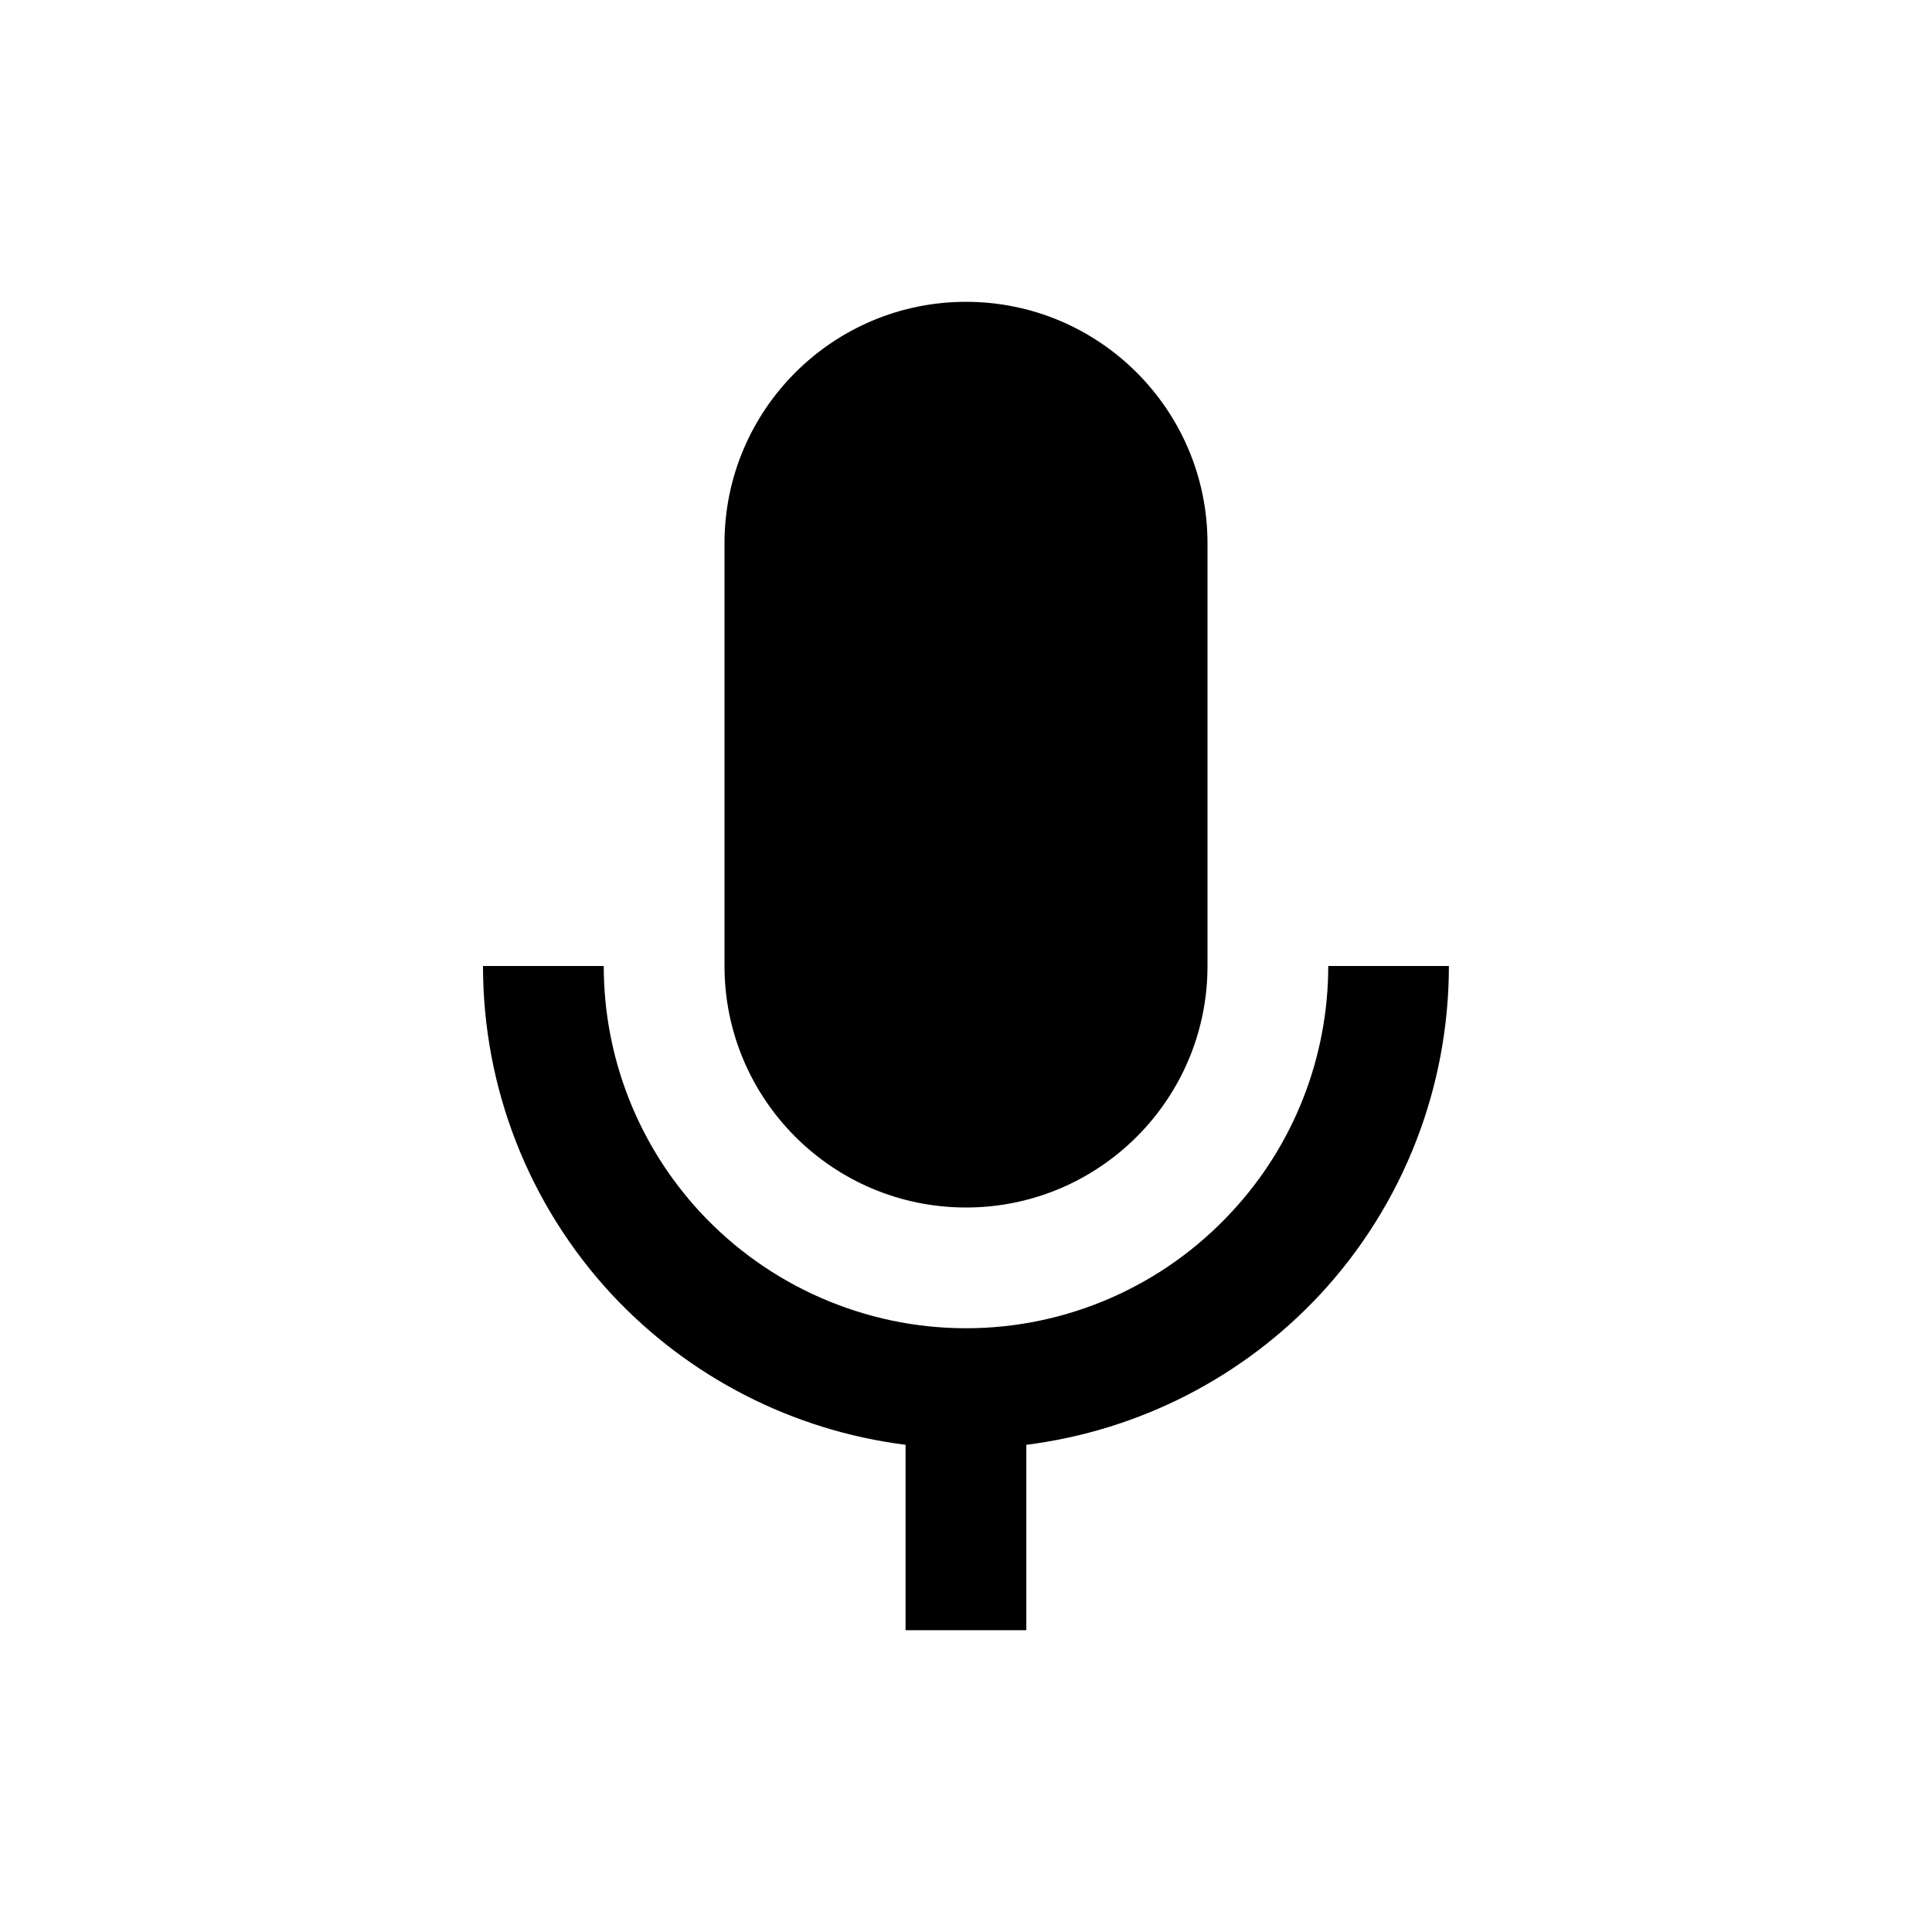
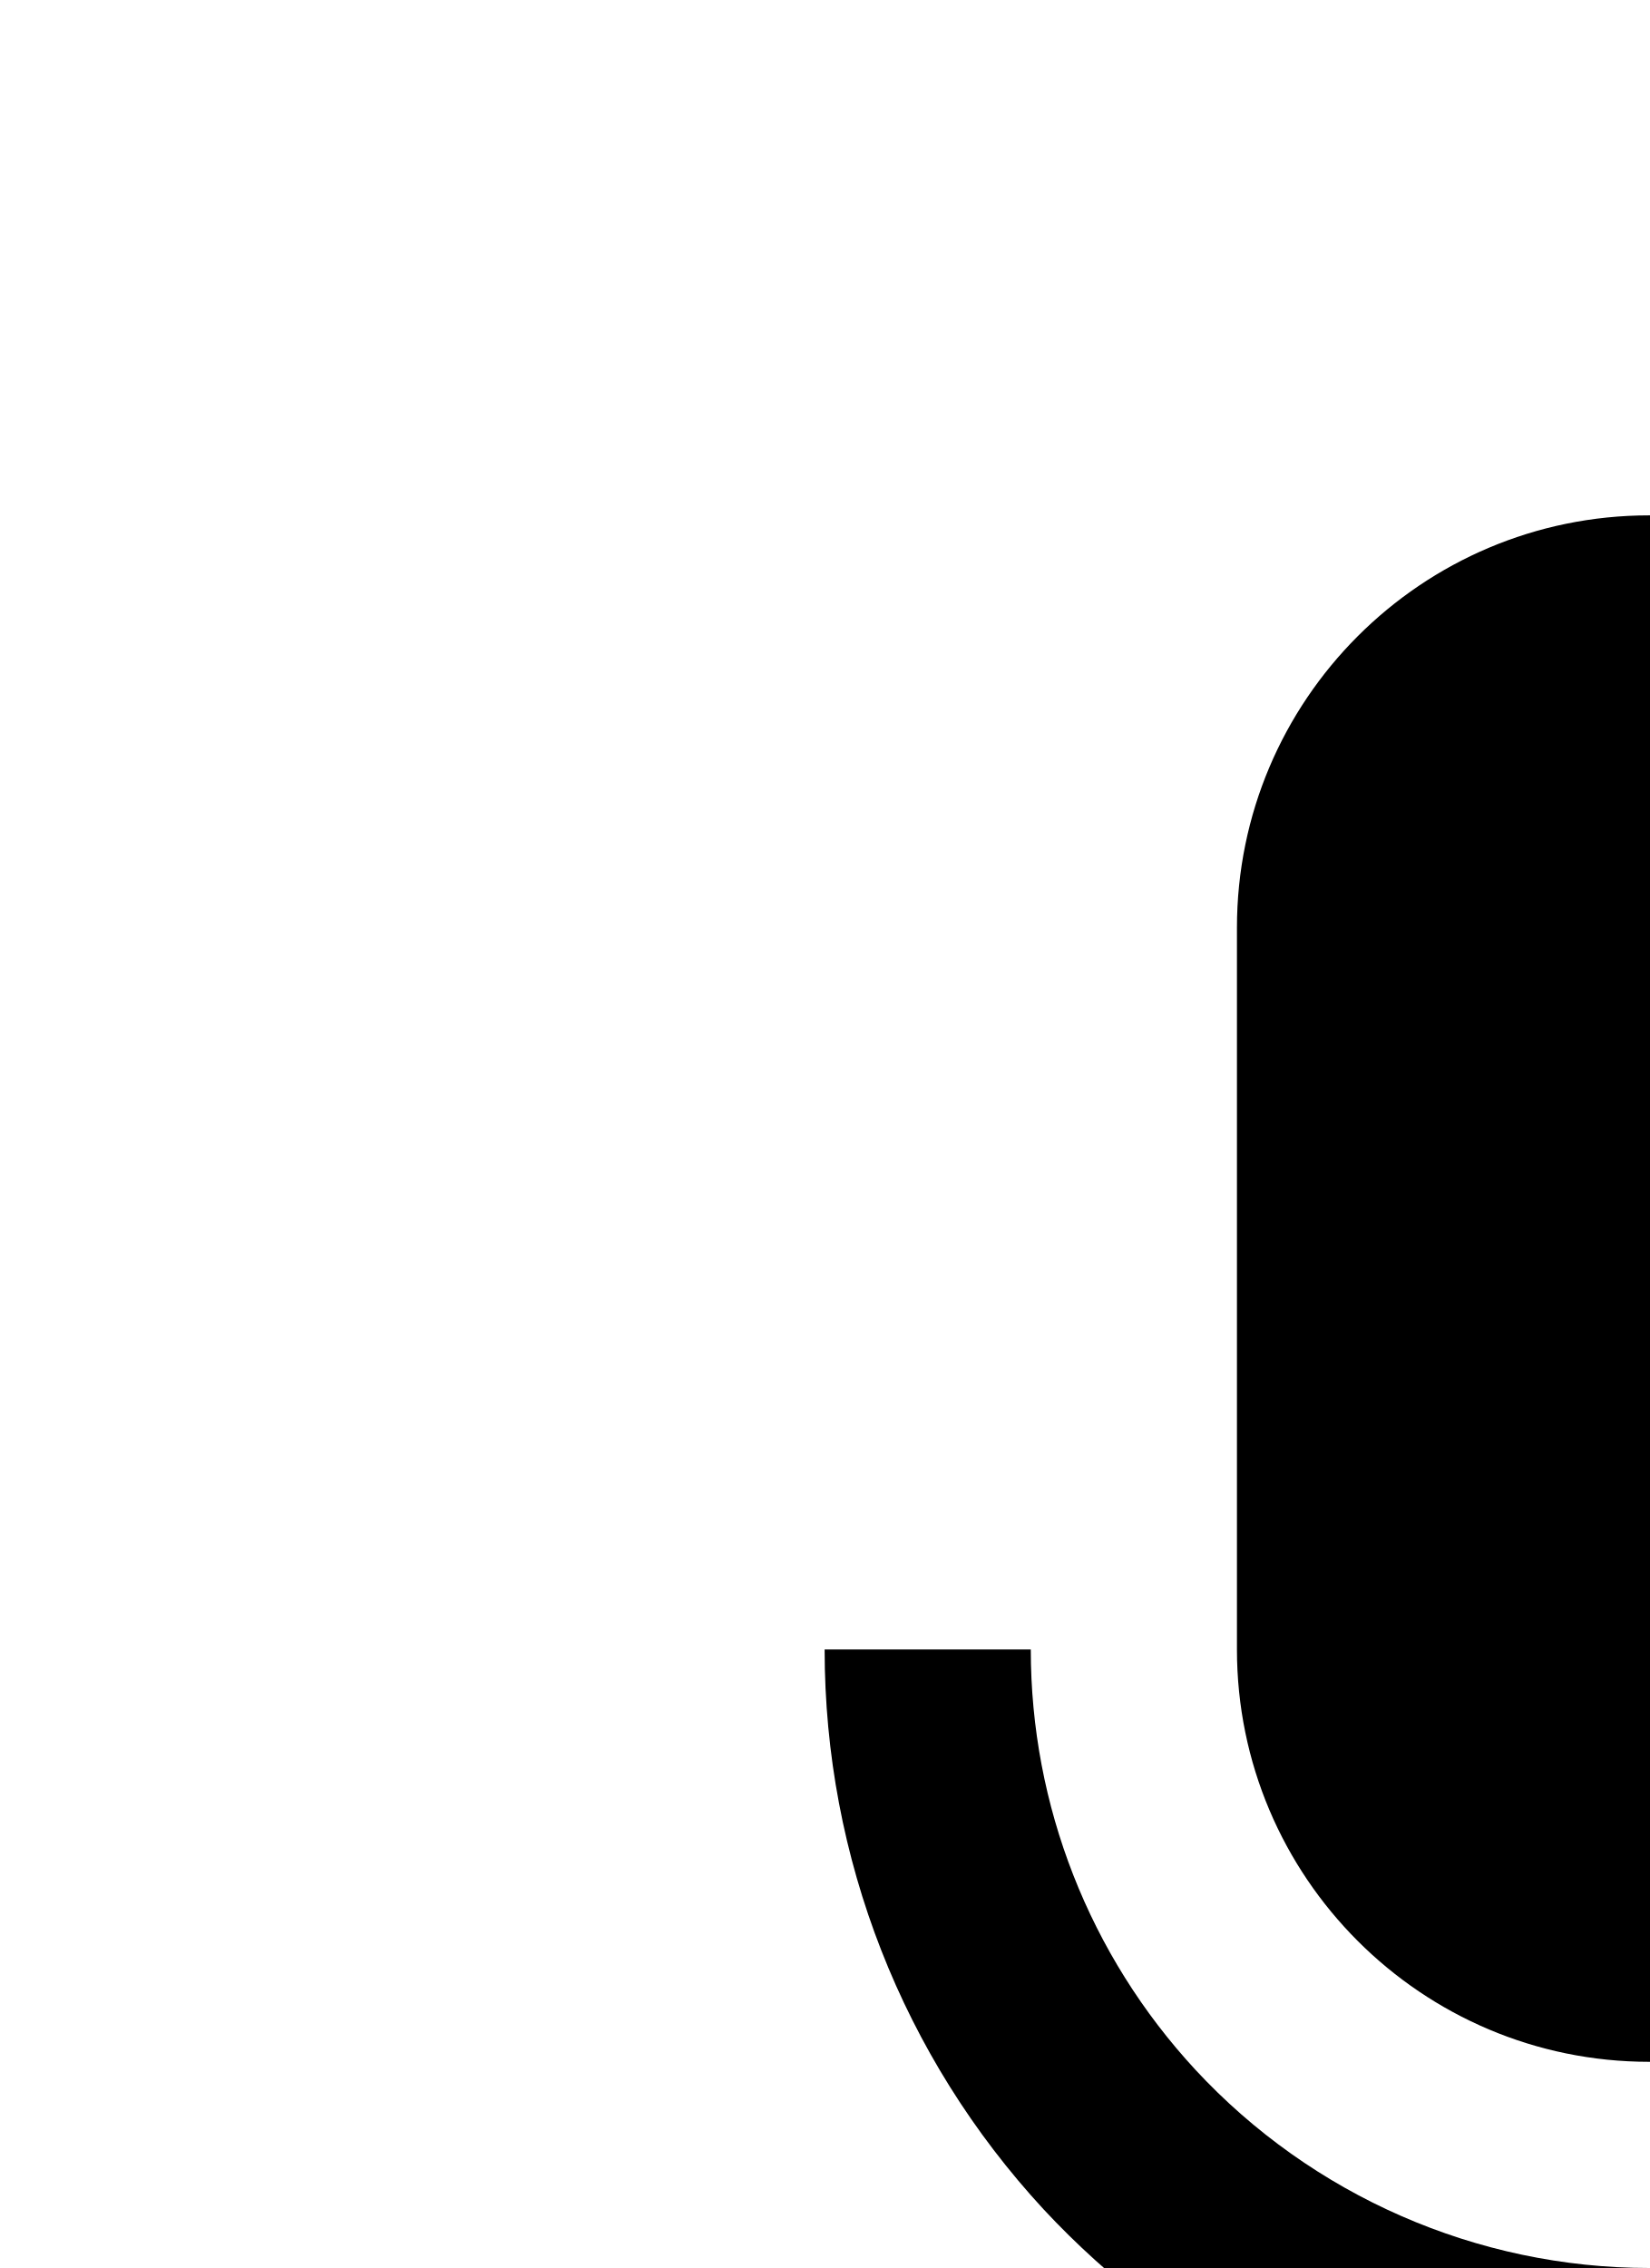
- <svg xmlns="http://www.w3.org/2000/svg" width="24" height="24" viewBox="0 0 18 18">
+ <svg xmlns="http://www.w3.org/2000/svg">
  <path d="M9 11.25c1.242 0 2.25-1.008 2.25-2.25v-3.938c0-1.242-1.008-2.25-2.25-2.25s-2.25 1.008-2.25 2.25v3.938c0 1.242 1.008 2.25 2.25 2.25zm4.5-2.25h-1.125c0 .848-.32 1.668-.898 2.289-.637.691-1.535 1.086-2.477 1.086-.941 0-1.84-.395-2.477-1.082-.578-.625-.898-1.441-.898-2.293h-1.125c0 1.137.426 2.223 1.195 3.055.723.777 1.691 1.273 2.742 1.406v1.727h1.125v-1.727c1.051-.133 2.02-.629 2.742-1.406.77-.832 1.195-1.922 1.195-3.055zm0 0" fill-rule="evenodd" />
</svg>
